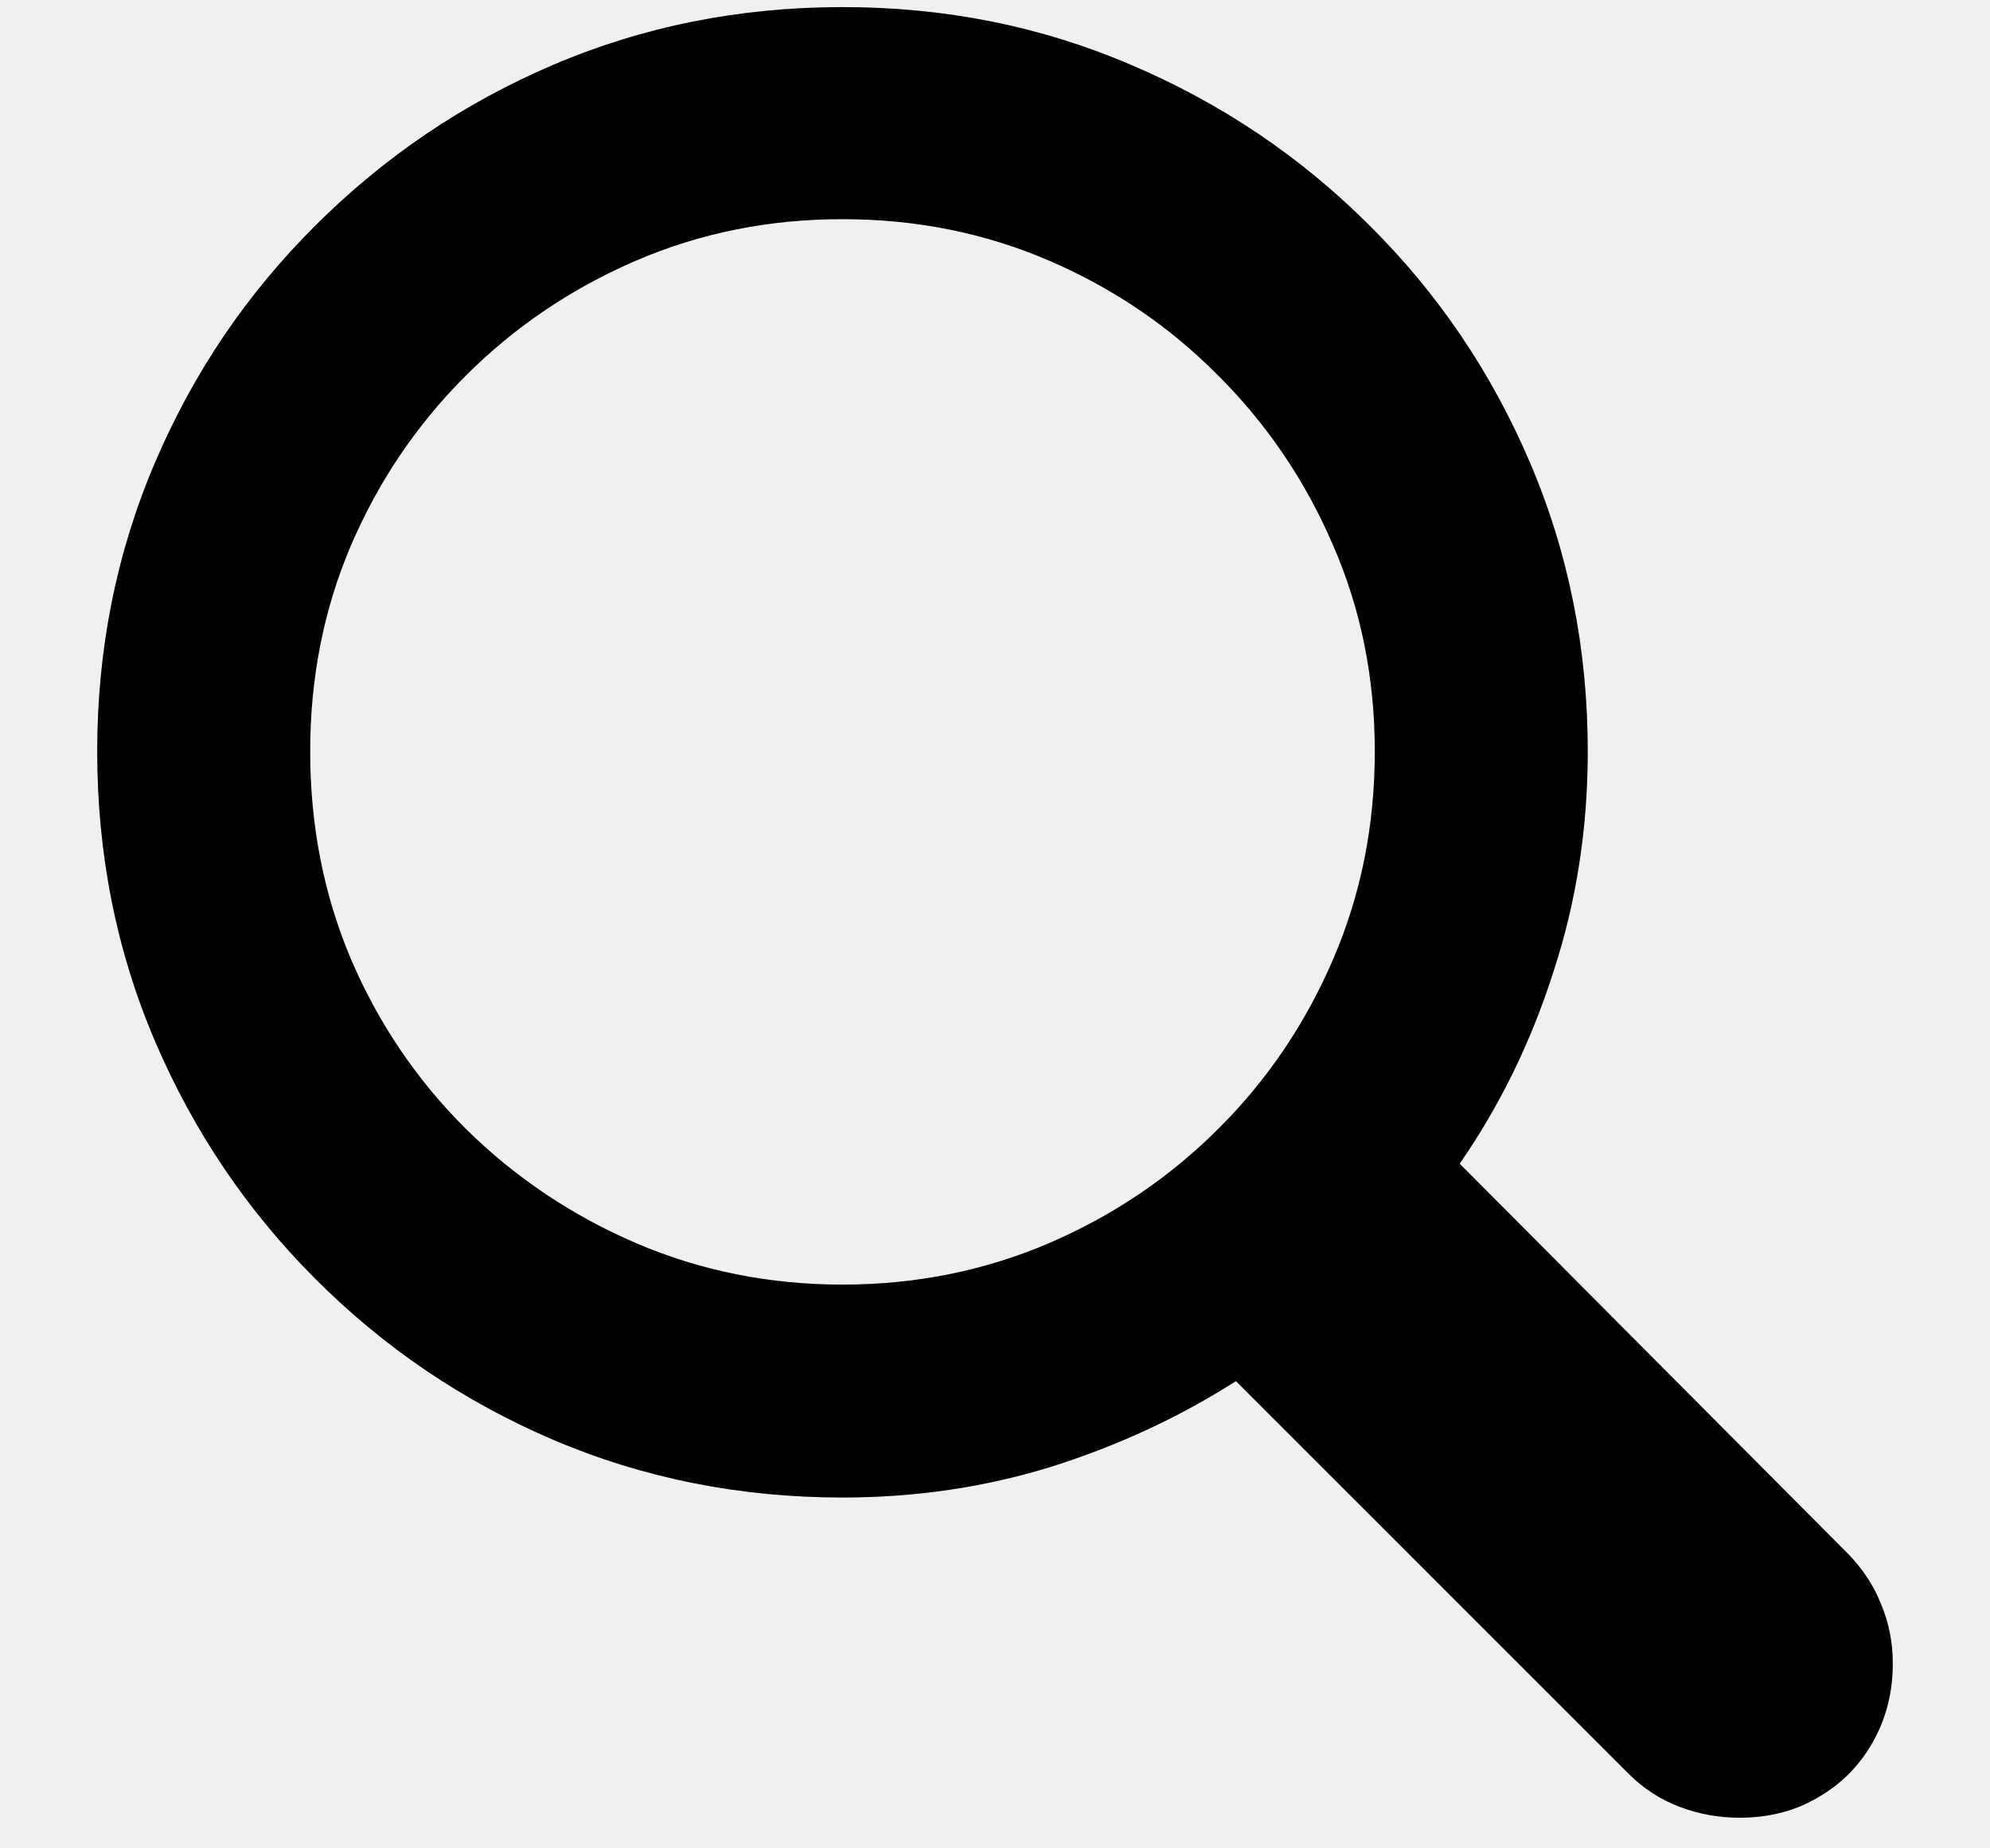
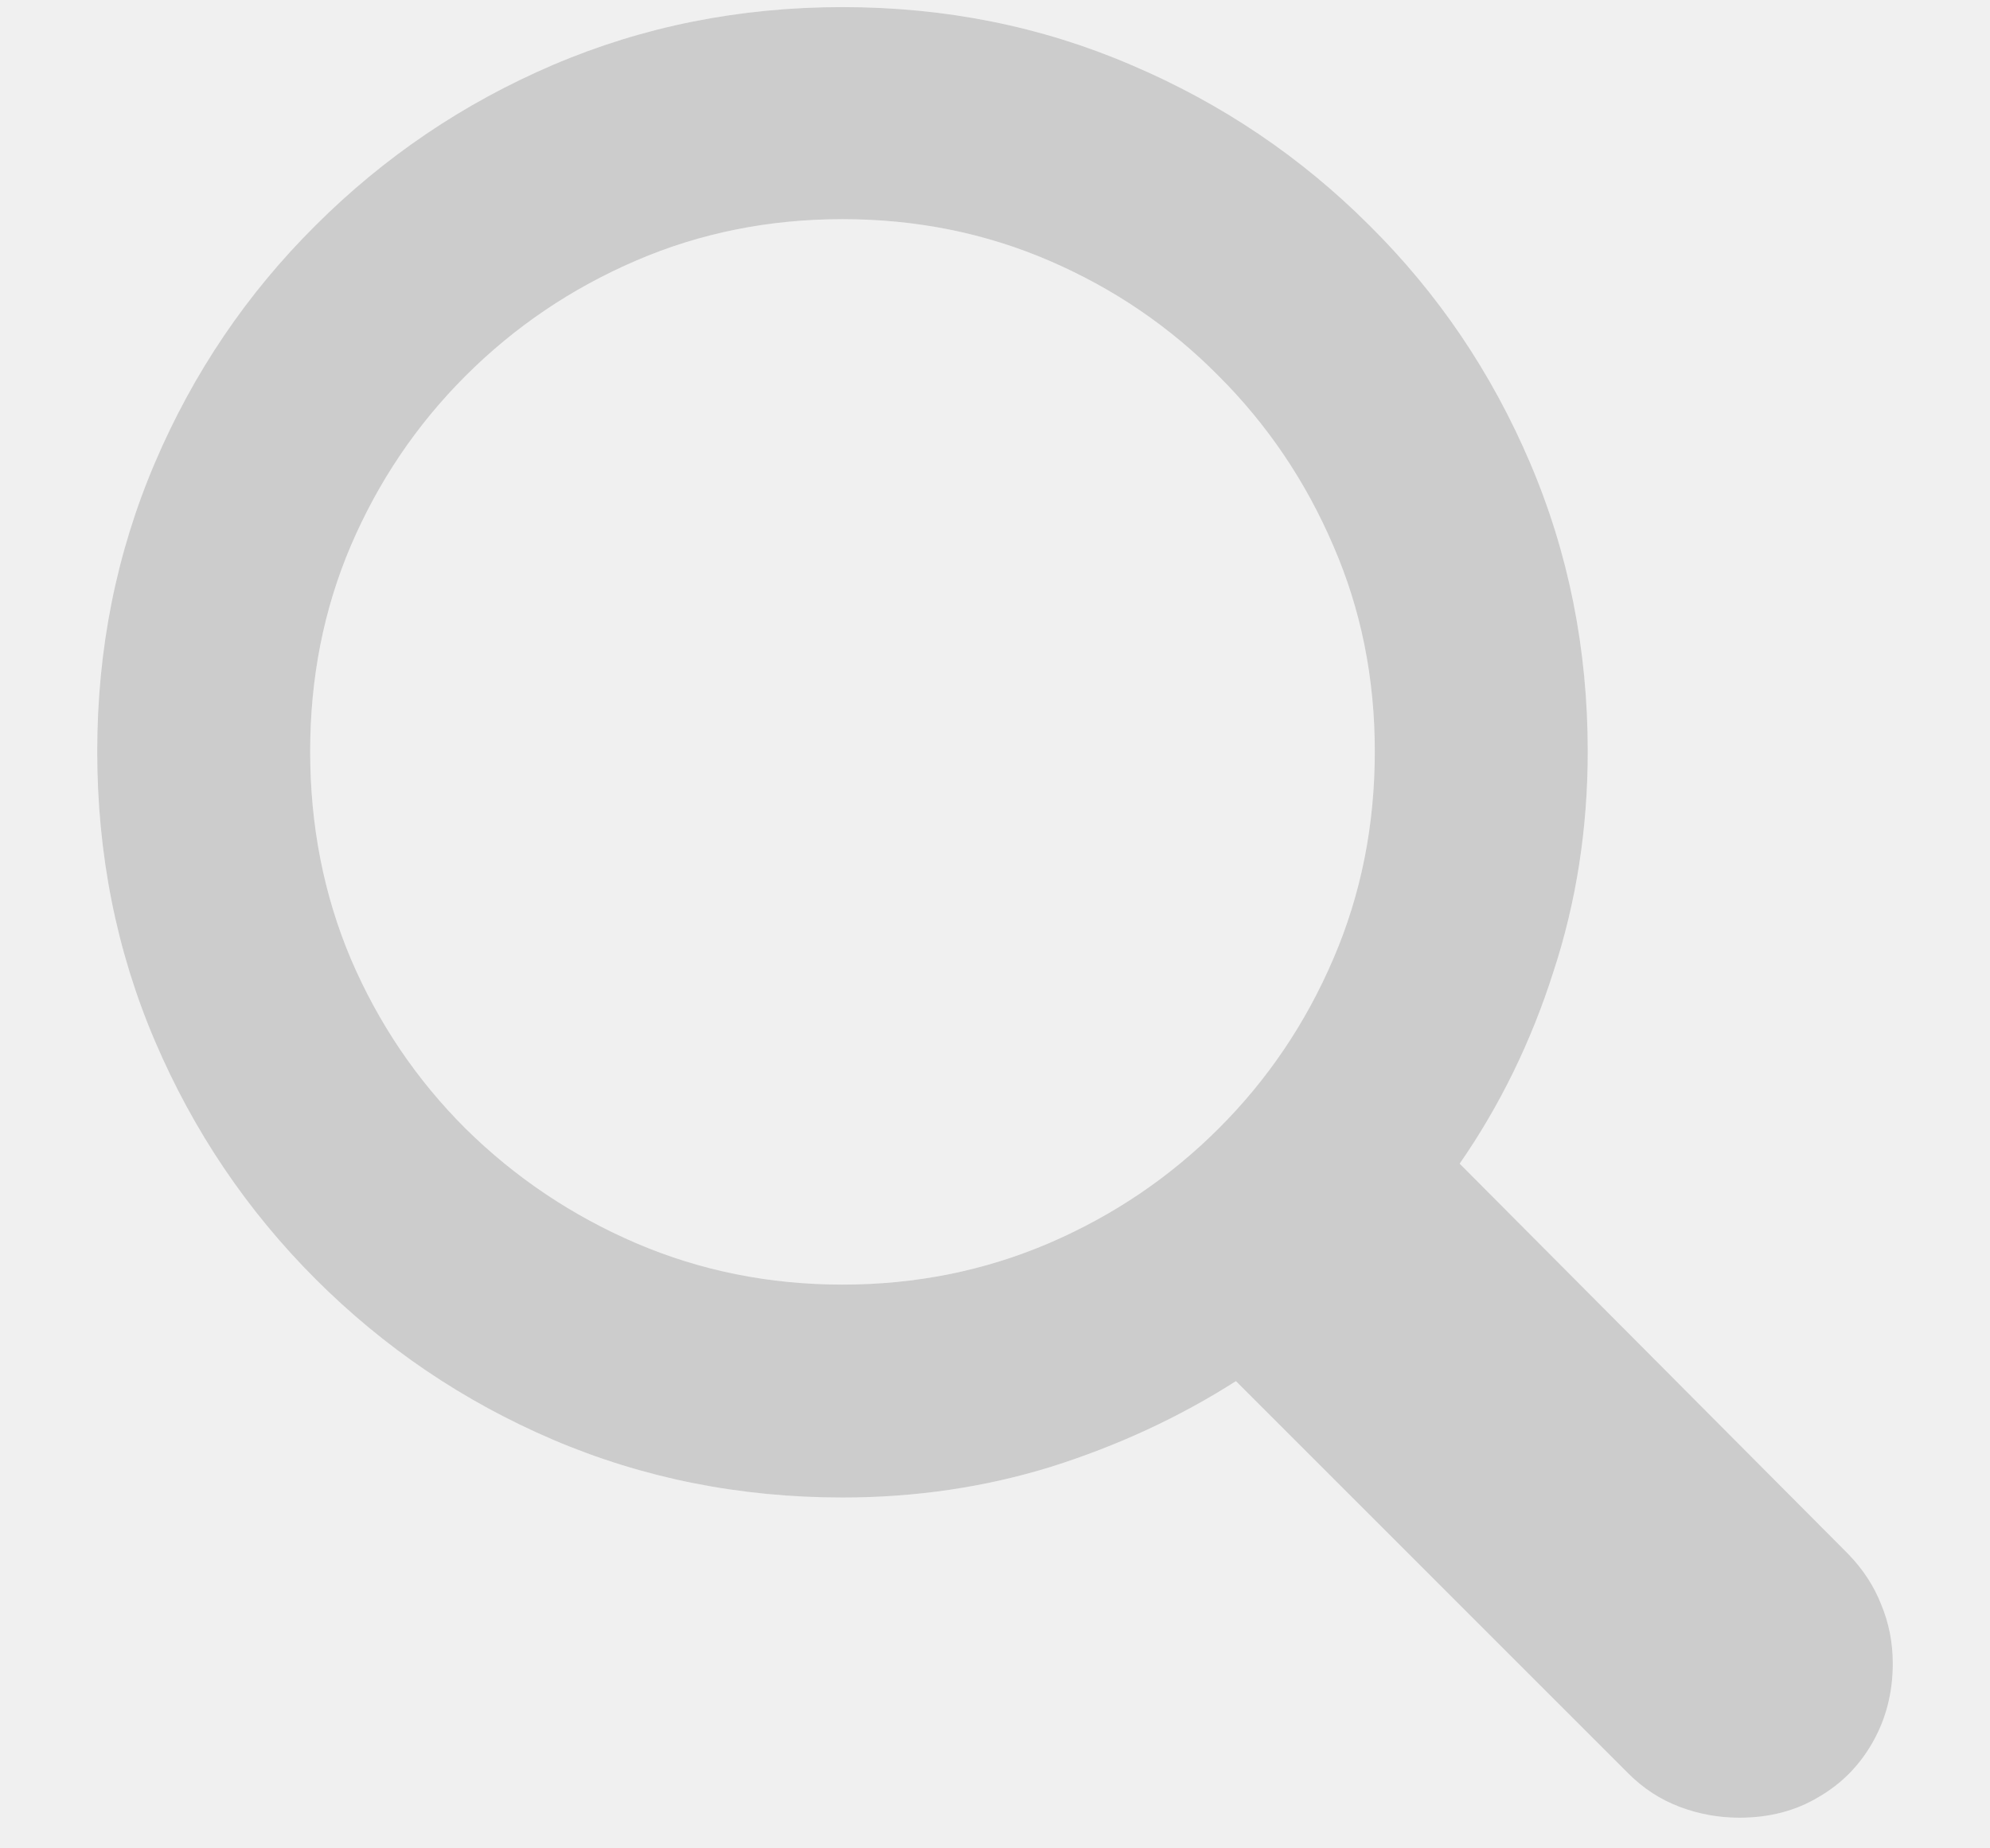
<svg xmlns="http://www.w3.org/2000/svg" width="14" height="13" viewBox="0 0 14 13" fill="none">
-   <path d="M0.684 5.287C0.684 4.568 0.819 3.891 1.09 3.256C1.361 2.621 1.738 2.065 2.22 1.586C2.703 1.104 3.259 0.727 3.89 0.457C4.524 0.186 5.204 0.05 5.927 0.05C6.651 0.05 7.328 0.186 7.958 0.457C8.593 0.727 9.152 1.104 9.634 1.586C10.117 2.065 10.493 2.621 10.764 3.256C11.035 3.891 11.17 4.568 11.17 5.287C11.17 5.829 11.09 6.345 10.929 6.836C10.773 7.327 10.553 7.778 10.269 8.188L13.005 10.937C13.106 11.042 13.183 11.159 13.233 11.286C13.288 11.417 13.316 11.556 13.316 11.705C13.316 11.908 13.269 12.092 13.176 12.257C13.083 12.422 12.956 12.551 12.795 12.644C12.635 12.741 12.448 12.79 12.237 12.79C12.093 12.79 11.953 12.765 11.818 12.714C11.682 12.663 11.562 12.585 11.456 12.479L8.695 9.718C8.297 9.972 7.863 10.173 7.394 10.321C6.928 10.465 6.439 10.537 5.927 10.537C5.204 10.537 4.524 10.401 3.89 10.13C3.259 9.86 2.703 9.483 2.22 9C1.738 8.518 1.361 7.959 1.09 7.325C0.819 6.69 0.684 6.011 0.684 5.287ZM2.182 5.287C2.182 5.808 2.277 6.294 2.468 6.747C2.662 7.2 2.931 7.598 3.274 7.94C3.621 8.283 4.021 8.552 4.474 8.747C4.926 8.941 5.411 9.039 5.927 9.039C6.444 9.039 6.928 8.941 7.381 8.747C7.834 8.552 8.231 8.283 8.574 7.94C8.917 7.598 9.186 7.2 9.38 6.747C9.575 6.294 9.672 5.808 9.672 5.287C9.672 4.771 9.575 4.288 9.38 3.84C9.186 3.387 8.917 2.989 8.574 2.646C8.231 2.299 7.834 2.029 7.381 1.834C6.928 1.639 6.444 1.542 5.927 1.542C5.411 1.542 4.926 1.639 4.474 1.834C4.021 2.029 3.621 2.299 3.274 2.646C2.931 2.989 2.662 3.387 2.468 3.84C2.277 4.288 2.182 4.771 2.182 5.287Z" fill="black" />
+   <path d="M0.684 5.287C0.684 4.568 0.819 3.891 1.09 3.256C1.361 2.621 1.738 2.065 2.22 1.586C2.703 1.104 3.259 0.727 3.89 0.457C4.524 0.186 5.204 0.05 5.927 0.05C6.651 0.05 7.328 0.186 7.958 0.457C8.593 0.727 9.152 1.104 9.634 1.586C10.117 2.065 10.493 2.621 10.764 3.256C11.035 3.891 11.17 4.568 11.17 5.287C11.17 5.829 11.09 6.345 10.929 6.836C10.773 7.327 10.553 7.778 10.269 8.188L13.005 10.937C13.106 11.042 13.183 11.159 13.233 11.286C13.288 11.417 13.316 11.556 13.316 11.705C13.316 11.908 13.269 12.092 13.176 12.257C13.083 12.422 12.956 12.551 12.795 12.644C12.635 12.741 12.448 12.79 12.237 12.79C12.093 12.79 11.953 12.765 11.818 12.714C11.682 12.663 11.562 12.585 11.456 12.479L8.695 9.718C8.297 9.972 7.863 10.173 7.394 10.321C6.928 10.465 6.439 10.537 5.927 10.537C5.204 10.537 4.524 10.401 3.89 10.13C3.259 9.86 2.703 9.483 2.22 9C1.738 8.518 1.361 7.959 1.09 7.325C0.819 6.69 0.684 6.011 0.684 5.287ZM2.182 5.287C2.182 5.808 2.277 6.294 2.468 6.747C2.662 7.2 2.931 7.598 3.274 7.94C3.621 8.283 4.021 8.552 4.474 8.747C4.926 8.941 5.411 9.039 5.927 9.039C6.444 9.039 6.928 8.941 7.381 8.747C7.834 8.552 8.231 8.283 8.574 7.94C8.917 7.598 9.186 7.2 9.38 6.747C9.575 6.294 9.672 5.808 9.672 5.287C9.672 4.771 9.575 4.288 9.38 3.84C9.186 3.387 8.917 2.989 8.574 2.646C8.231 2.299 7.834 2.029 7.381 1.834C6.928 1.639 6.444 1.542 5.927 1.542C5.411 1.542 4.926 1.639 4.474 1.834C4.021 2.029 3.621 2.299 3.274 2.646C2.931 2.989 2.662 3.387 2.468 3.84C2.277 4.288 2.182 4.771 2.182 5.287Z" fill="white" />
  <path d="M0.684 5.287C0.684 4.568 0.819 3.891 1.09 3.256C1.361 2.621 1.738 2.065 2.22 1.586C2.703 1.104 3.259 0.727 3.89 0.457C4.524 0.186 5.204 0.05 5.927 0.05C6.651 0.05 7.328 0.186 7.958 0.457C8.593 0.727 9.152 1.104 9.634 1.586C10.117 2.065 10.493 2.621 10.764 3.256C11.035 3.891 11.17 4.568 11.17 5.287C11.17 5.829 11.09 6.345 10.929 6.836C10.773 7.327 10.553 7.778 10.269 8.188L13.005 10.937C13.106 11.042 13.183 11.159 13.233 11.286C13.288 11.417 13.316 11.556 13.316 11.705C13.316 11.908 13.269 12.092 13.176 12.257C13.083 12.422 12.956 12.551 12.795 12.644C12.635 12.741 12.448 12.79 12.237 12.79C12.093 12.79 11.953 12.765 11.818 12.714C11.682 12.663 11.562 12.585 11.456 12.479L8.695 9.718C8.297 9.972 7.863 10.173 7.394 10.321C6.928 10.465 6.439 10.537 5.927 10.537C5.204 10.537 4.524 10.401 3.89 10.13C3.259 9.86 2.703 9.483 2.22 9C1.738 8.518 1.361 7.959 1.09 7.325C0.819 6.69 0.684 6.011 0.684 5.287ZM2.182 5.287C2.182 5.808 2.277 6.294 2.468 6.747C2.662 7.2 2.931 7.598 3.274 7.94C3.621 8.283 4.021 8.552 4.474 8.747C4.926 8.941 5.411 9.039 5.927 9.039C6.444 9.039 6.928 8.941 7.381 8.747C7.834 8.552 8.231 8.283 8.574 7.94C8.917 7.598 9.186 7.2 9.38 6.747C9.575 6.294 9.672 5.808 9.672 5.287C9.672 4.771 9.575 4.288 9.38 3.84C9.186 3.387 8.917 2.989 8.574 2.646C8.231 2.299 7.834 2.029 7.381 1.834C6.928 1.639 6.444 1.542 5.927 1.542C5.411 1.542 4.926 1.639 4.474 1.834C4.021 2.029 3.621 2.299 3.274 2.646C2.931 2.989 2.662 3.387 2.468 3.84C2.277 4.288 2.182 4.771 2.182 5.287Z" fill="black" fill-opacity="0.2" />
</svg>
